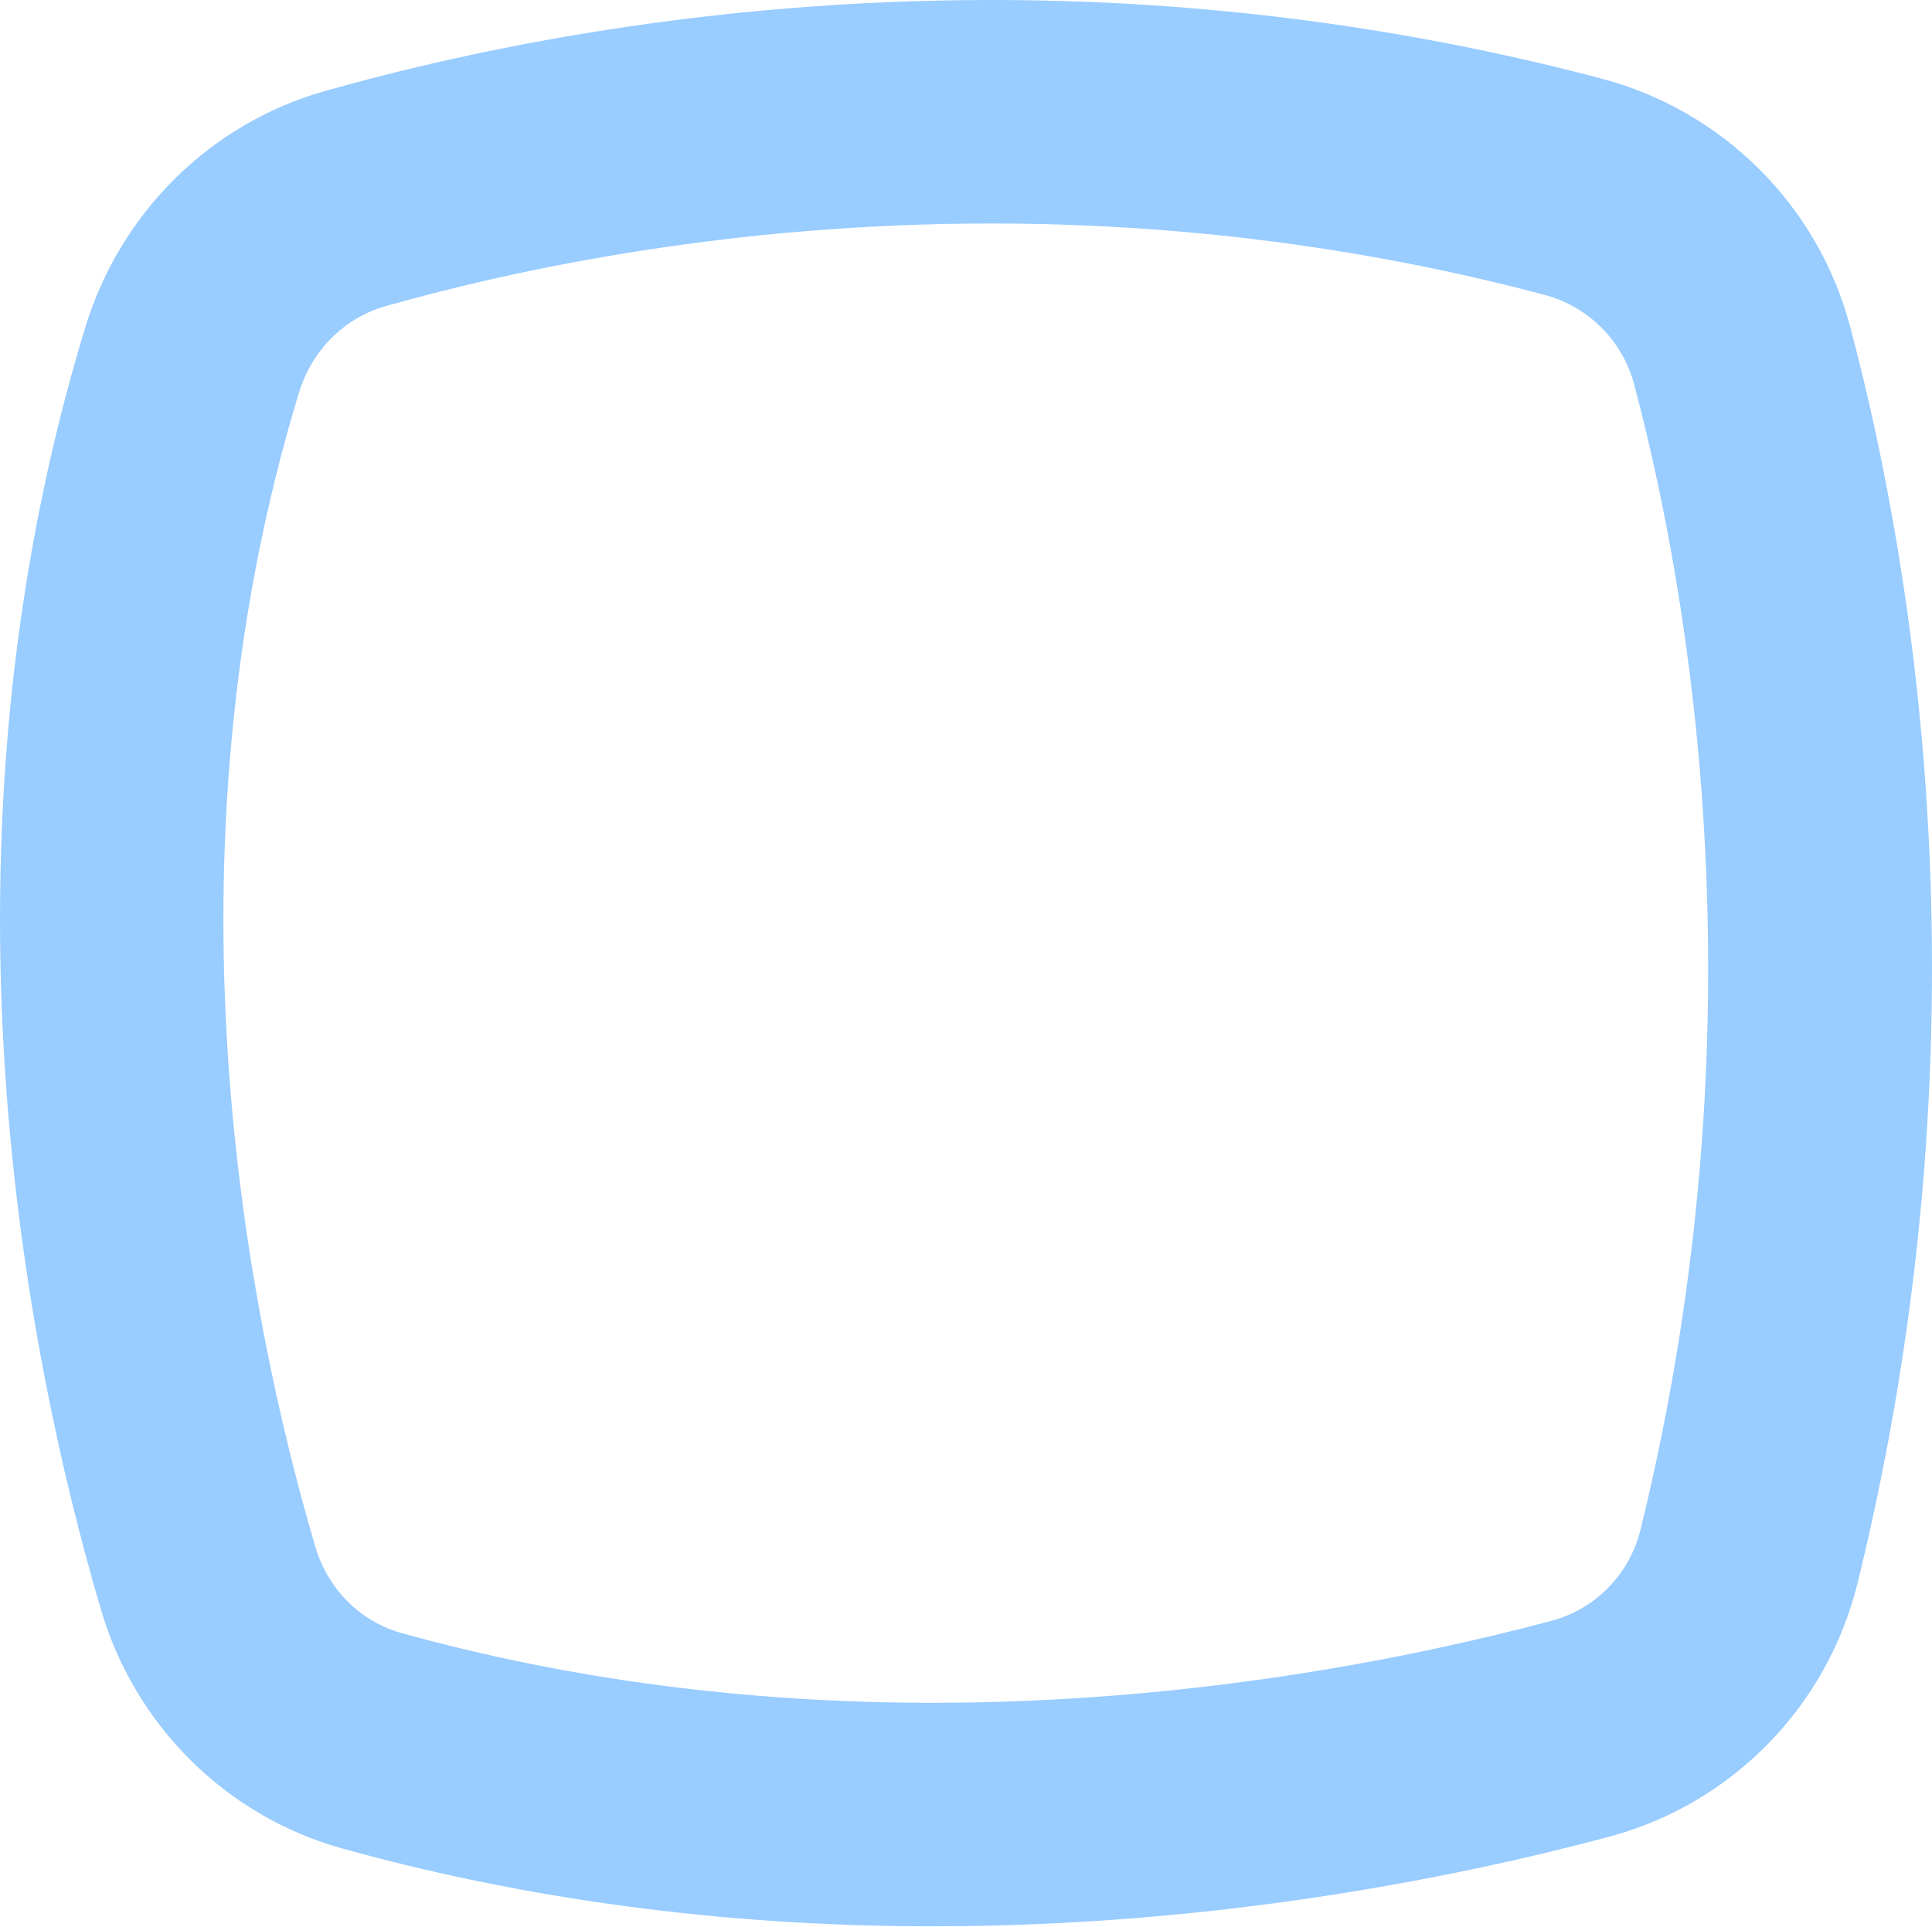
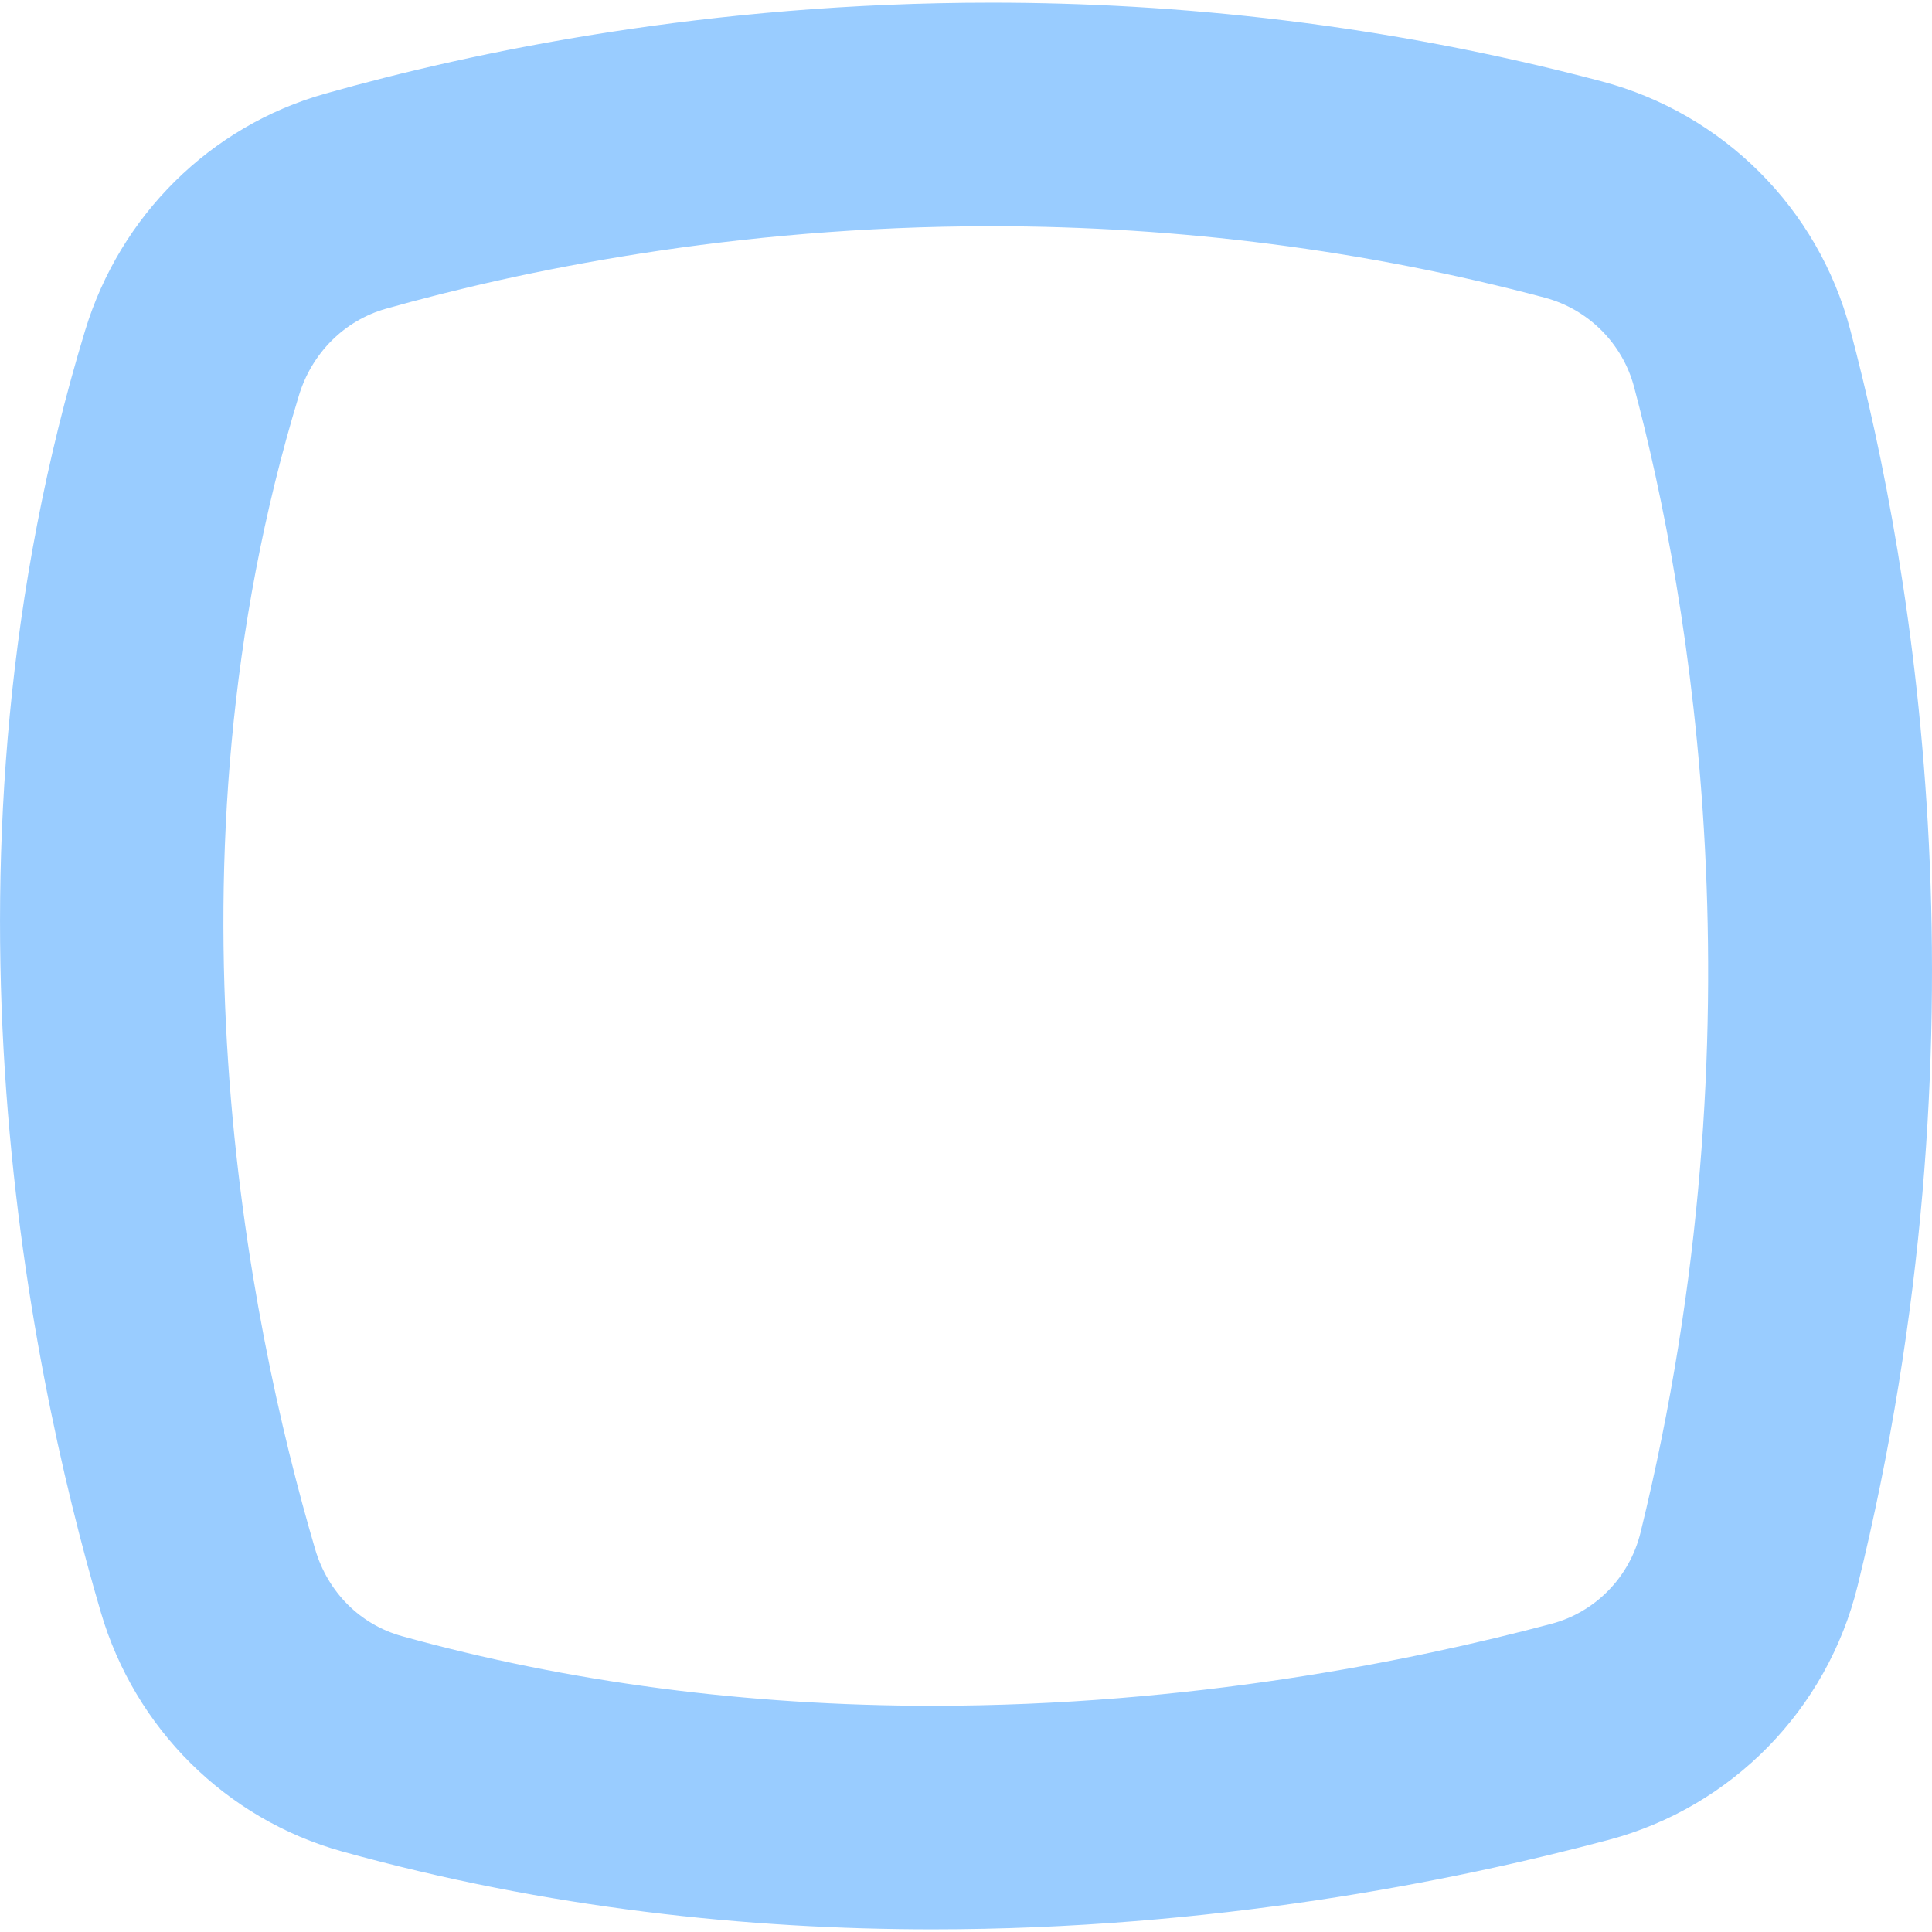
- <svg xmlns="http://www.w3.org/2000/svg" version="1.1" id="Layer_1" x="0px" y="0px" viewBox="0 0 155.57 155.14" style="enable-background:new 0 0 155.57 155.14;" xml:space="preserve">
+ <svg xmlns="http://www.w3.org/2000/svg" version="1.1" id="Layer_1" x="0px" y="0px" viewBox="0 0 155.57 155.14" style="enable-background:new 0 0 155.57 155.14;" xml:space="preserve" height="120" width="120">
  <style type="text/css">
	.st0{fill:#99CCFF;}
</style>
  <g>
    <path class="st0" d="M79.82,18C95,18,110,19.93,124.38,23.75c3.51,0.93,6.27,3.69,7.2,7.19c4.5,16.93,10.55,51.42,0.52,92.25   c-0.88,3.59-3.63,6.41-7.18,7.35c-11.31,3.01-29.13,6.6-49.83,6.6c-14.96,0-29.34-1.89-42.73-5.61c-3.36-0.93-5.97-3.55-6.98-6.99   c-5.43-18.47-12.82-55.1-1.31-92.91c1.04-3.42,3.66-6.03,6.99-6.98C41.8,21.62,58.97,18,79.82,18 M79.82,0   C57,0,38.15,3.94,26.17,7.33C16.9,9.95,9.67,17.16,6.86,26.38c-12.83,42.15-4.84,82.48,1.26,103.23   c2.74,9.34,10.06,16.65,19.43,19.26c16.52,4.59,32.72,6.27,47.55,6.27c22.48,0,41.83-3.84,54.46-7.21   c9.9-2.64,17.58-10.5,20.02-20.45c10.84-44.11,4.67-81.36-0.6-101.17c-2.59-9.76-10.23-17.38-19.99-19.97   C111.43,1.69,94.77,0,79.82,0L79.82,0z" />
  </g>
</svg>
